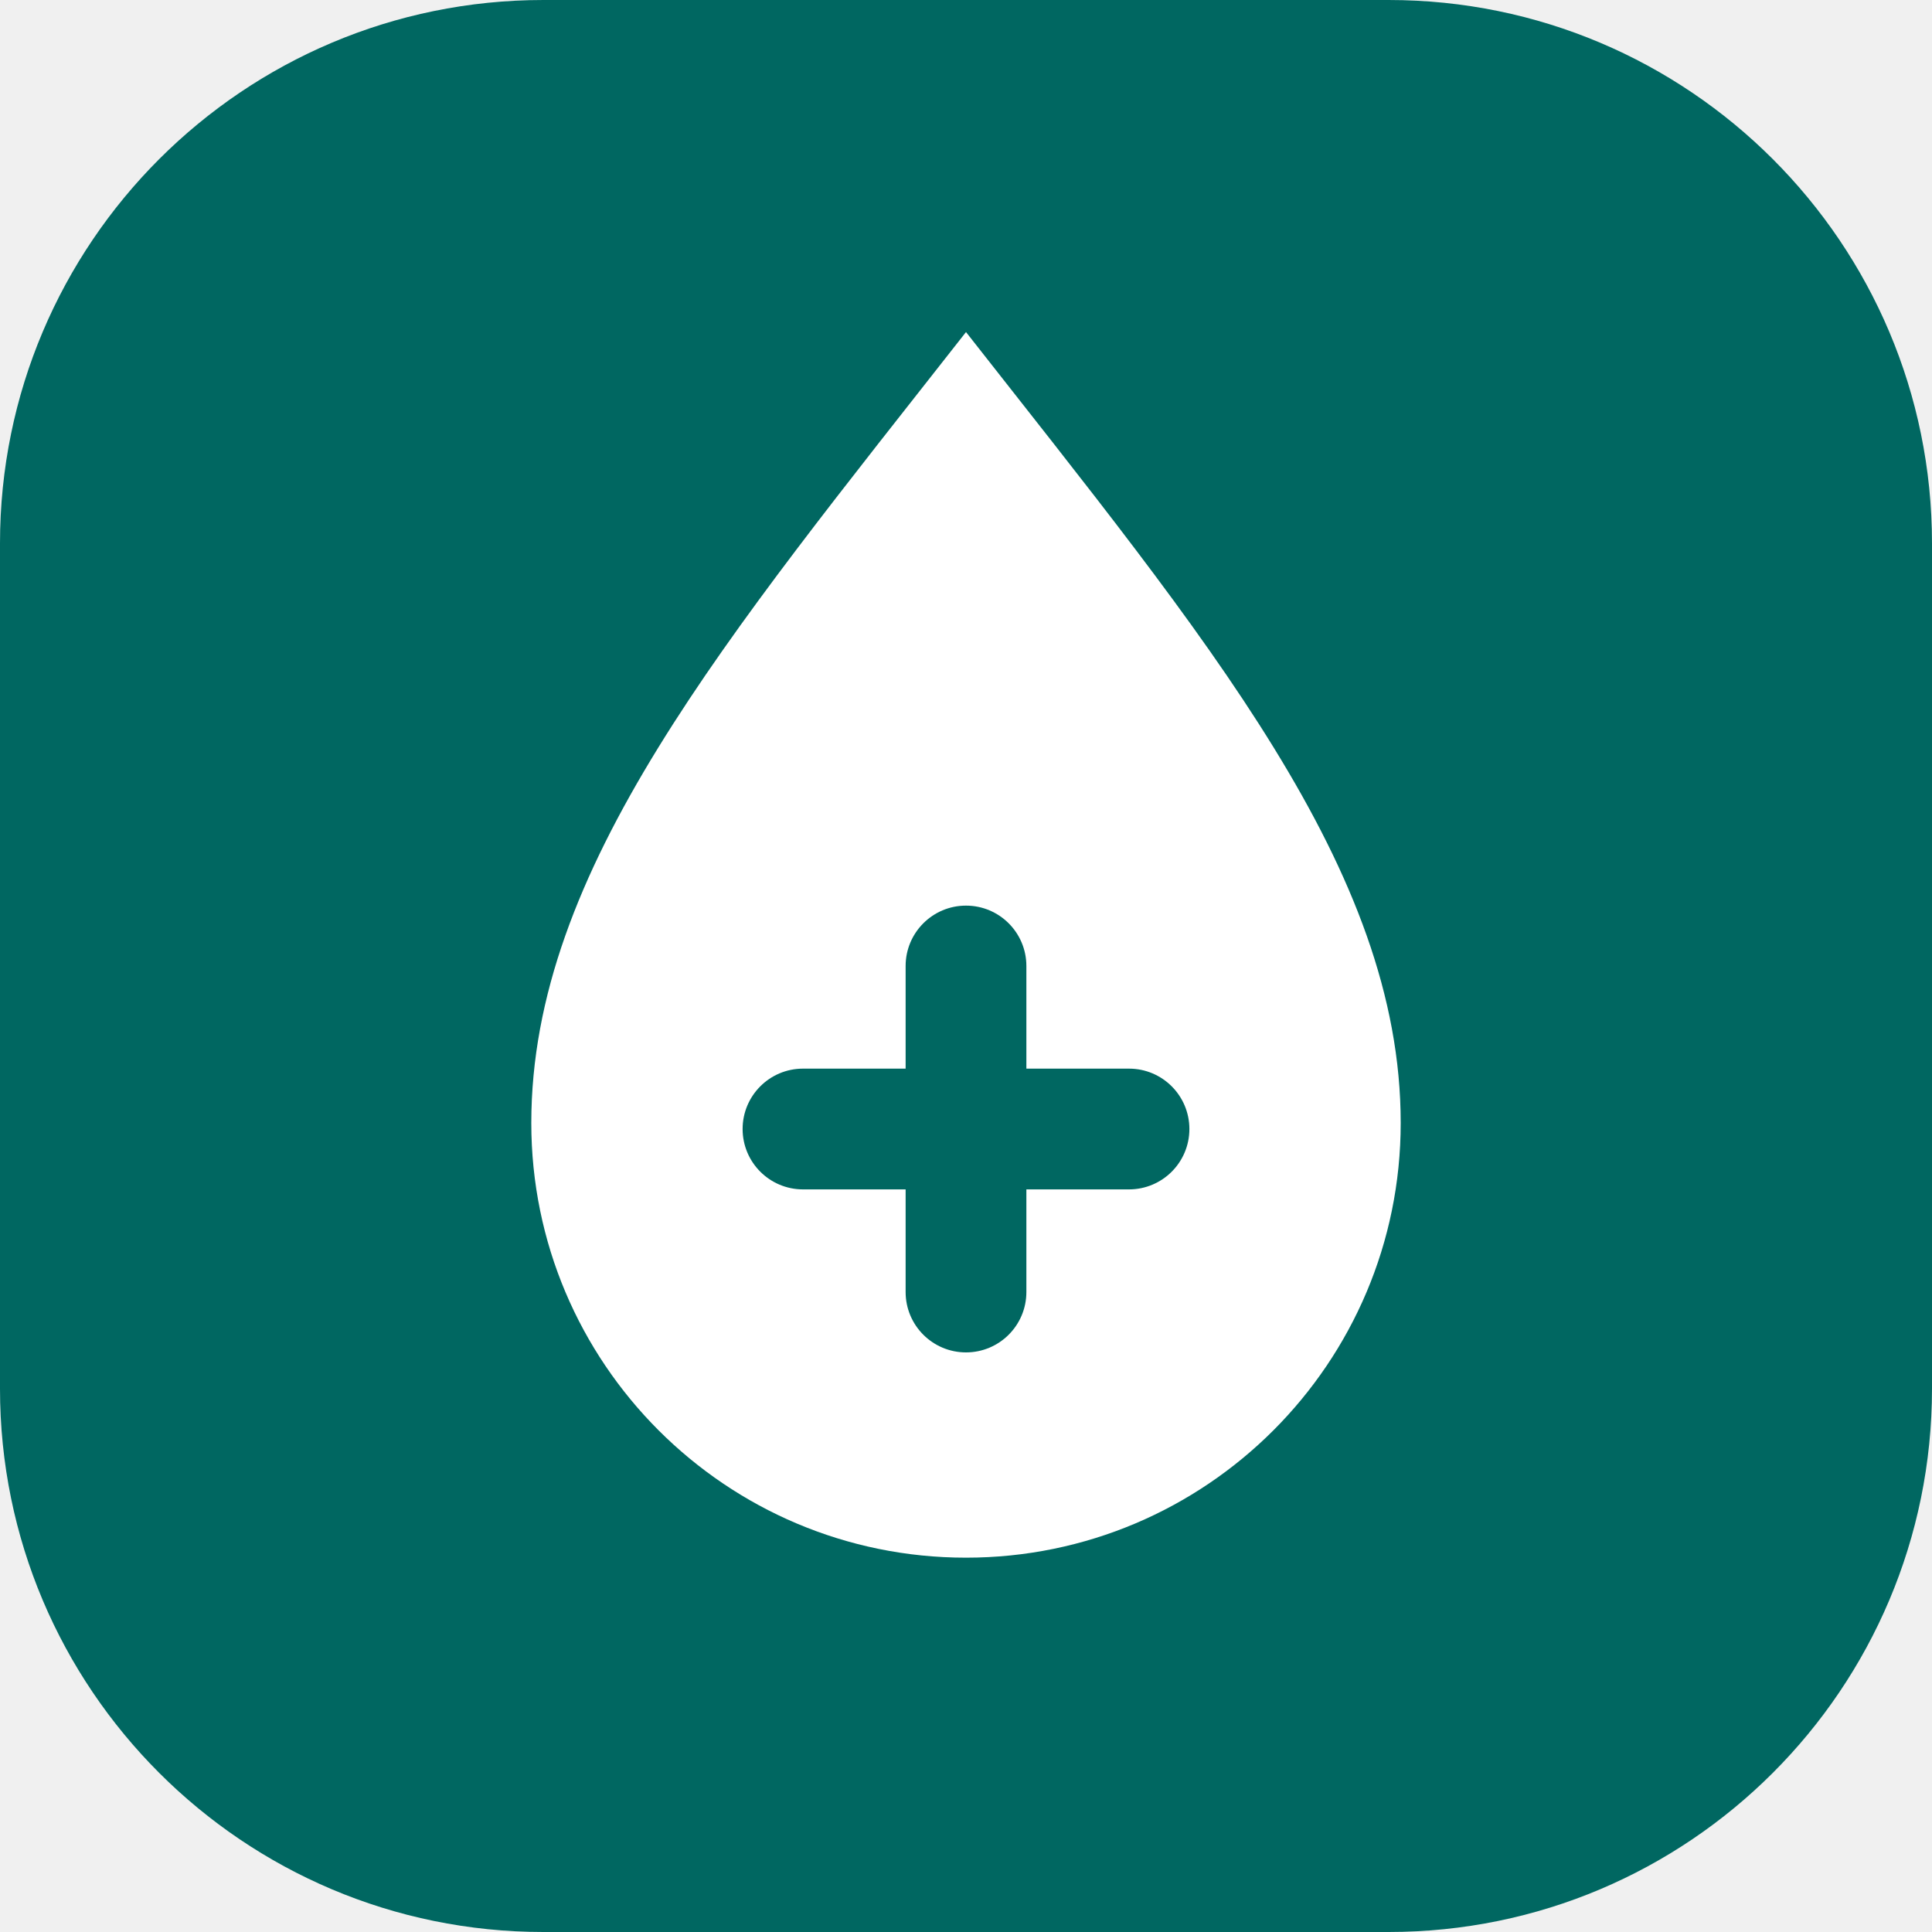
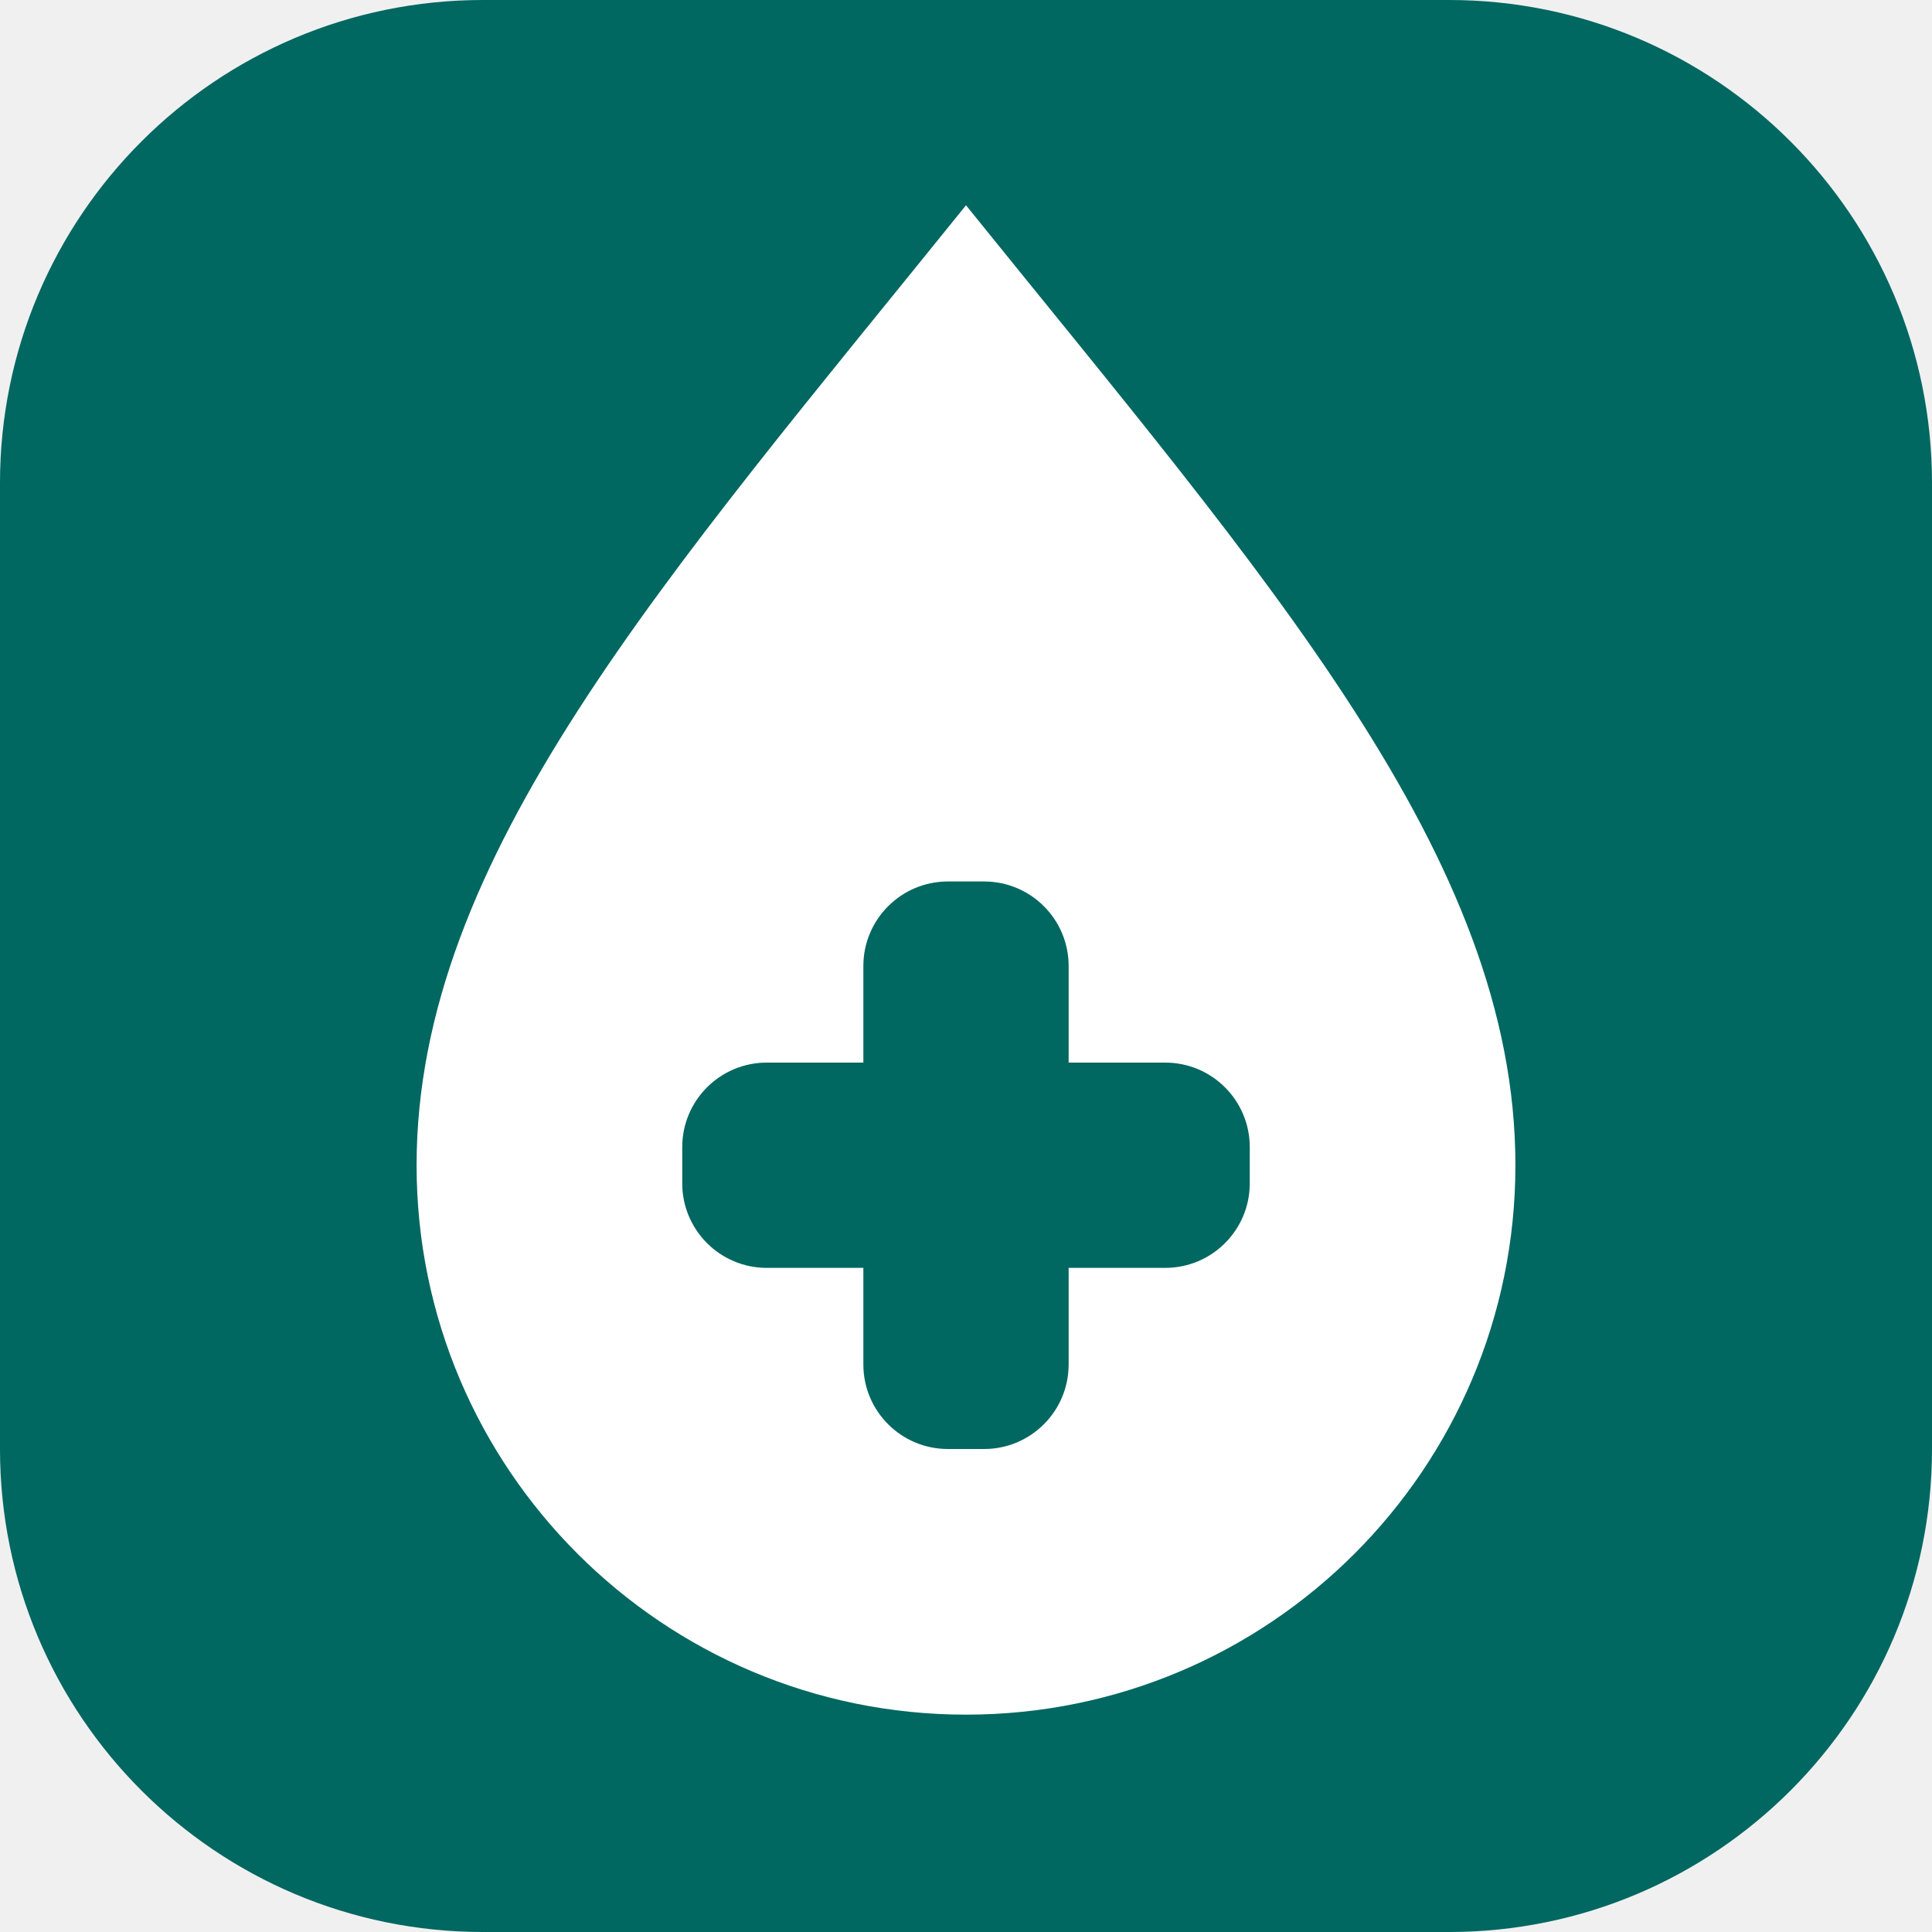
<svg xmlns="http://www.w3.org/2000/svg" viewBox="0 0 32 32">
-   <rect width="32" height="32" rx="9" fill="#006761" />
-   <path d="M16 5.5C12 10.6 8.8 14.4 8.8 18.6a7.2 7.2 0 0 0 14.4 0c0-4.2-3.2-8-7.2-13.1Z" fill="#fff" />
-   <rect x="15" y="15" width="2" height="7.4" rx="1" fill="#006761" />
-   <rect x="12.3" y="17.7" width="7.4" height="2" rx="1" fill="#006761" />
+   <rect width="32" height="32" rx="8" fill="#006761" />
+   <path d="M16 3.4C11 9.6 6.9 14.2 6.9 19.3a9.1 9.1 0 0 0 18.2 0c0-5.1-4.1-9.7-9.1-15.9Z" fill="#fff" />
+   <rect x="14.3" y="14.6" width="3.4" height="9.4" rx="1.4" fill="#006761" />
+   <rect x="11.3" y="17.6" width="9.4" height="3.4" rx="1.4" fill="#006761" />
</svg>
